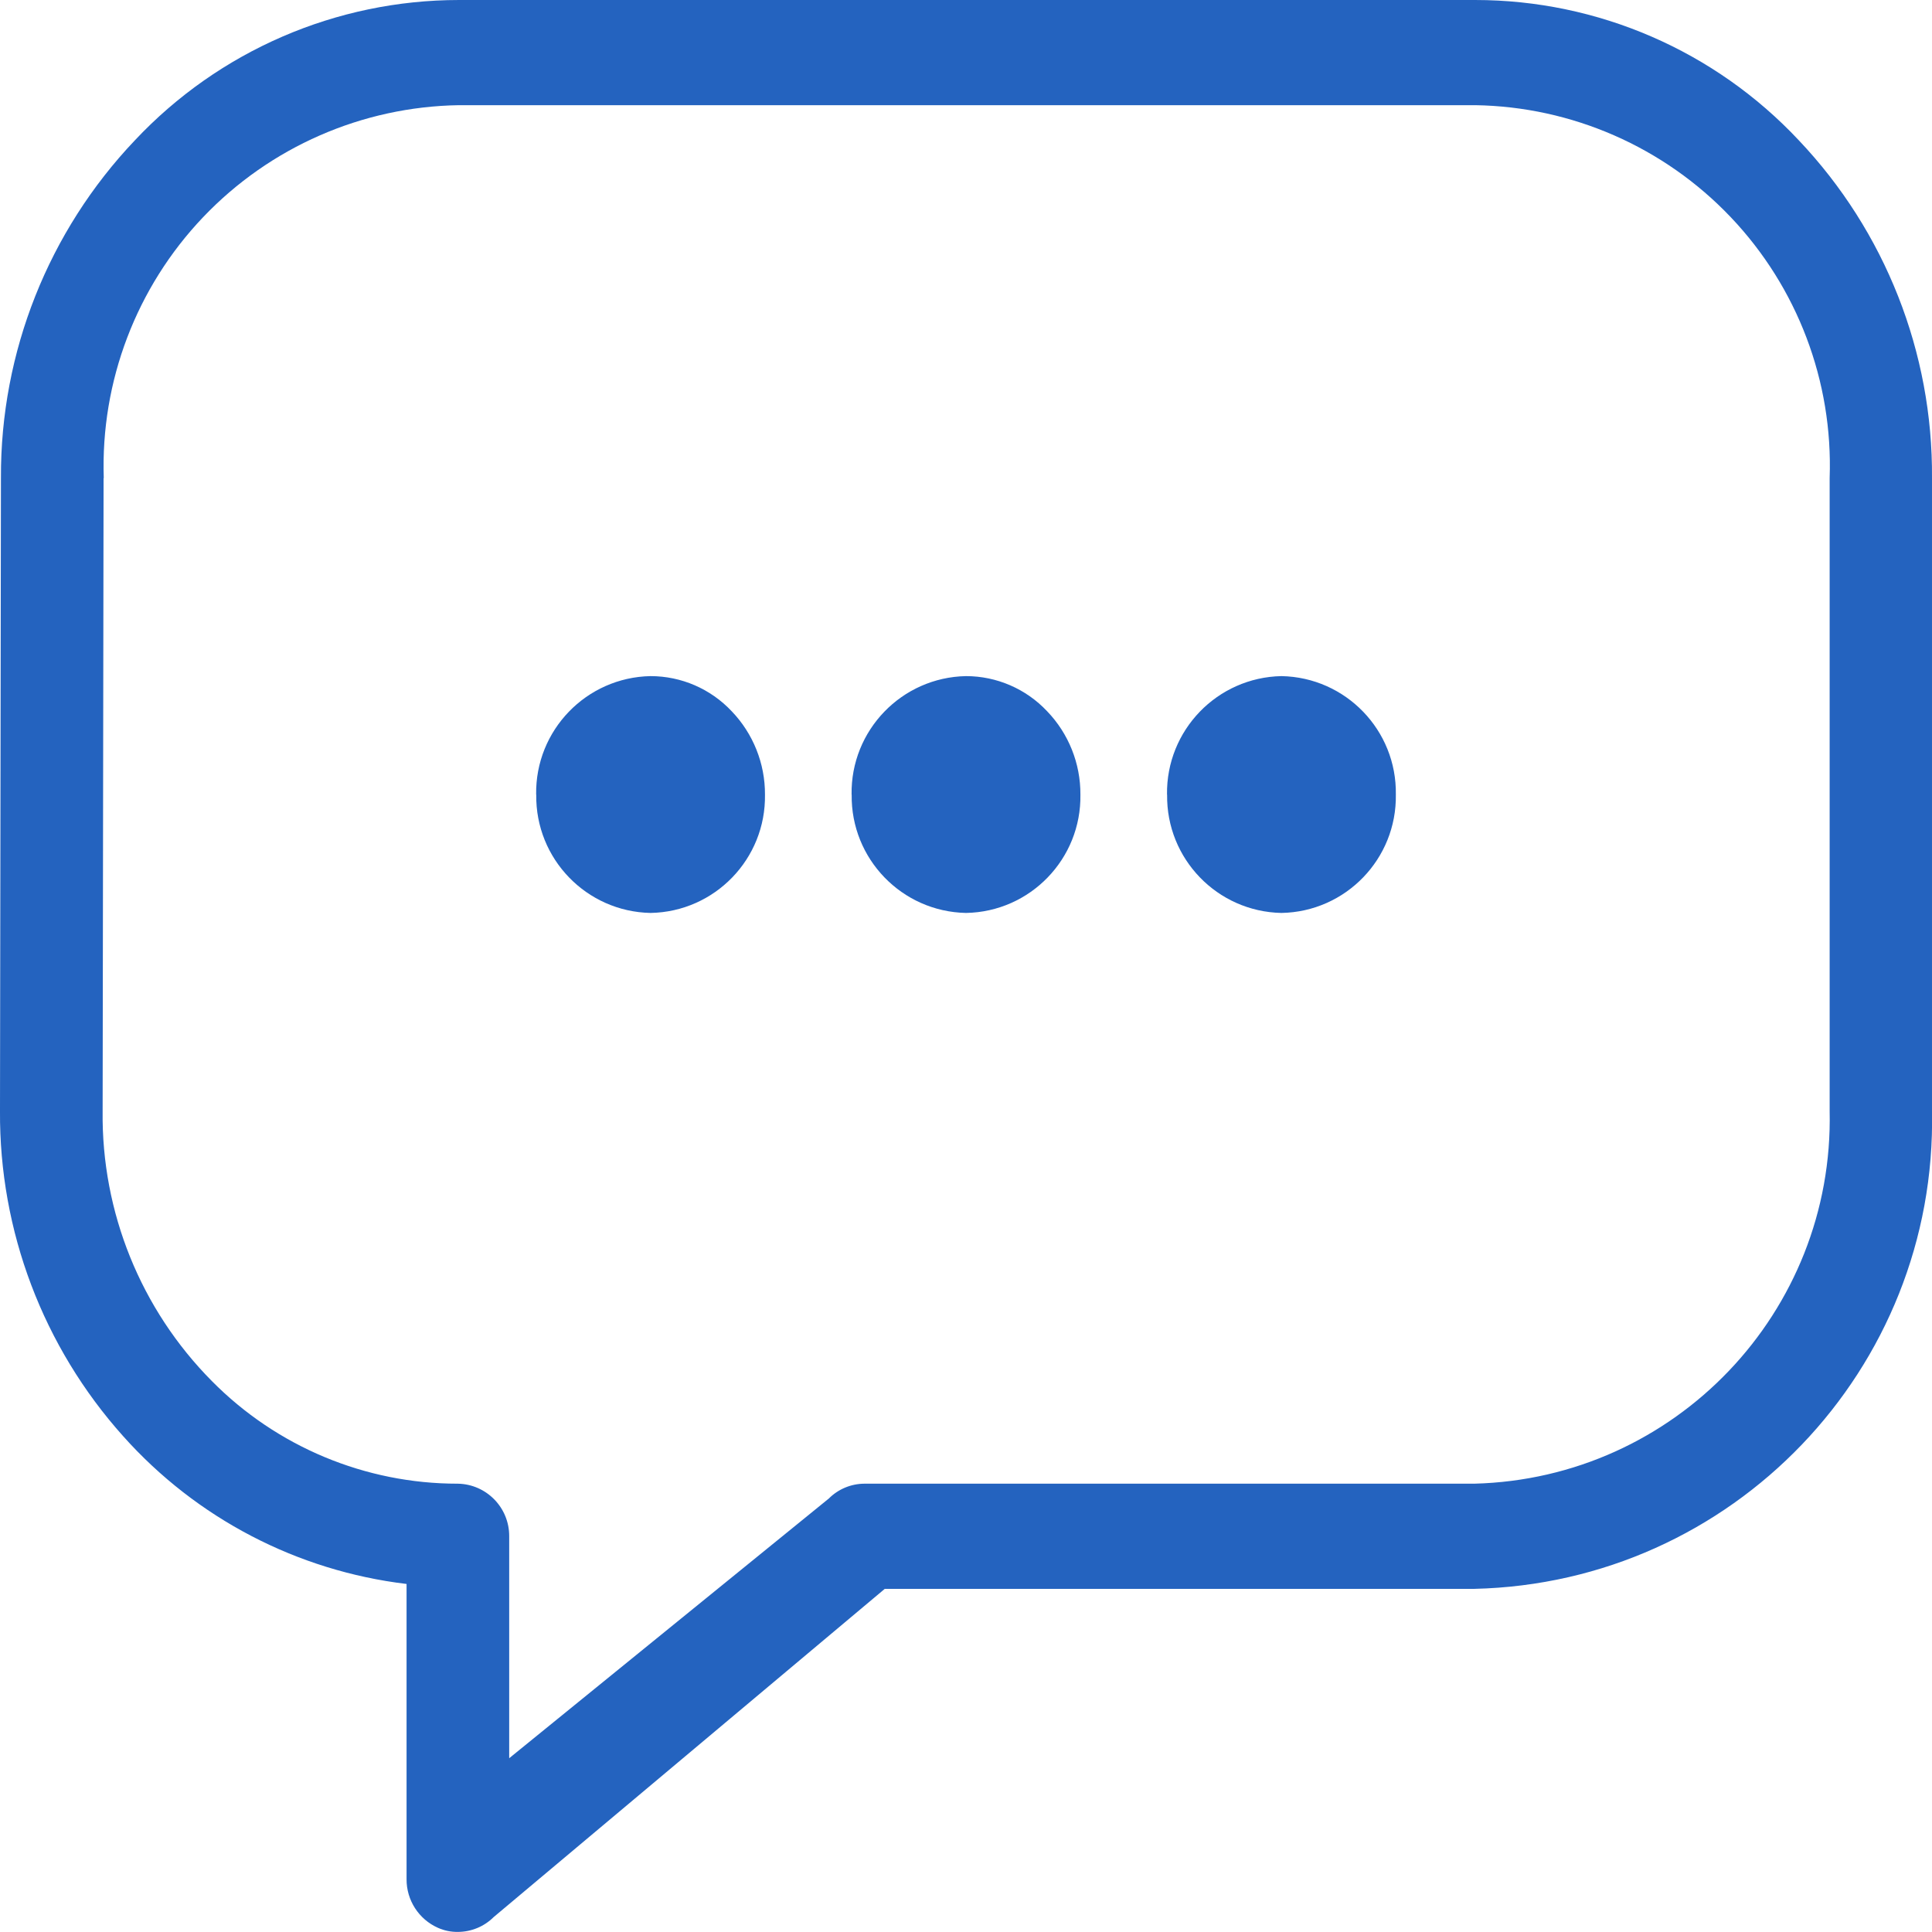
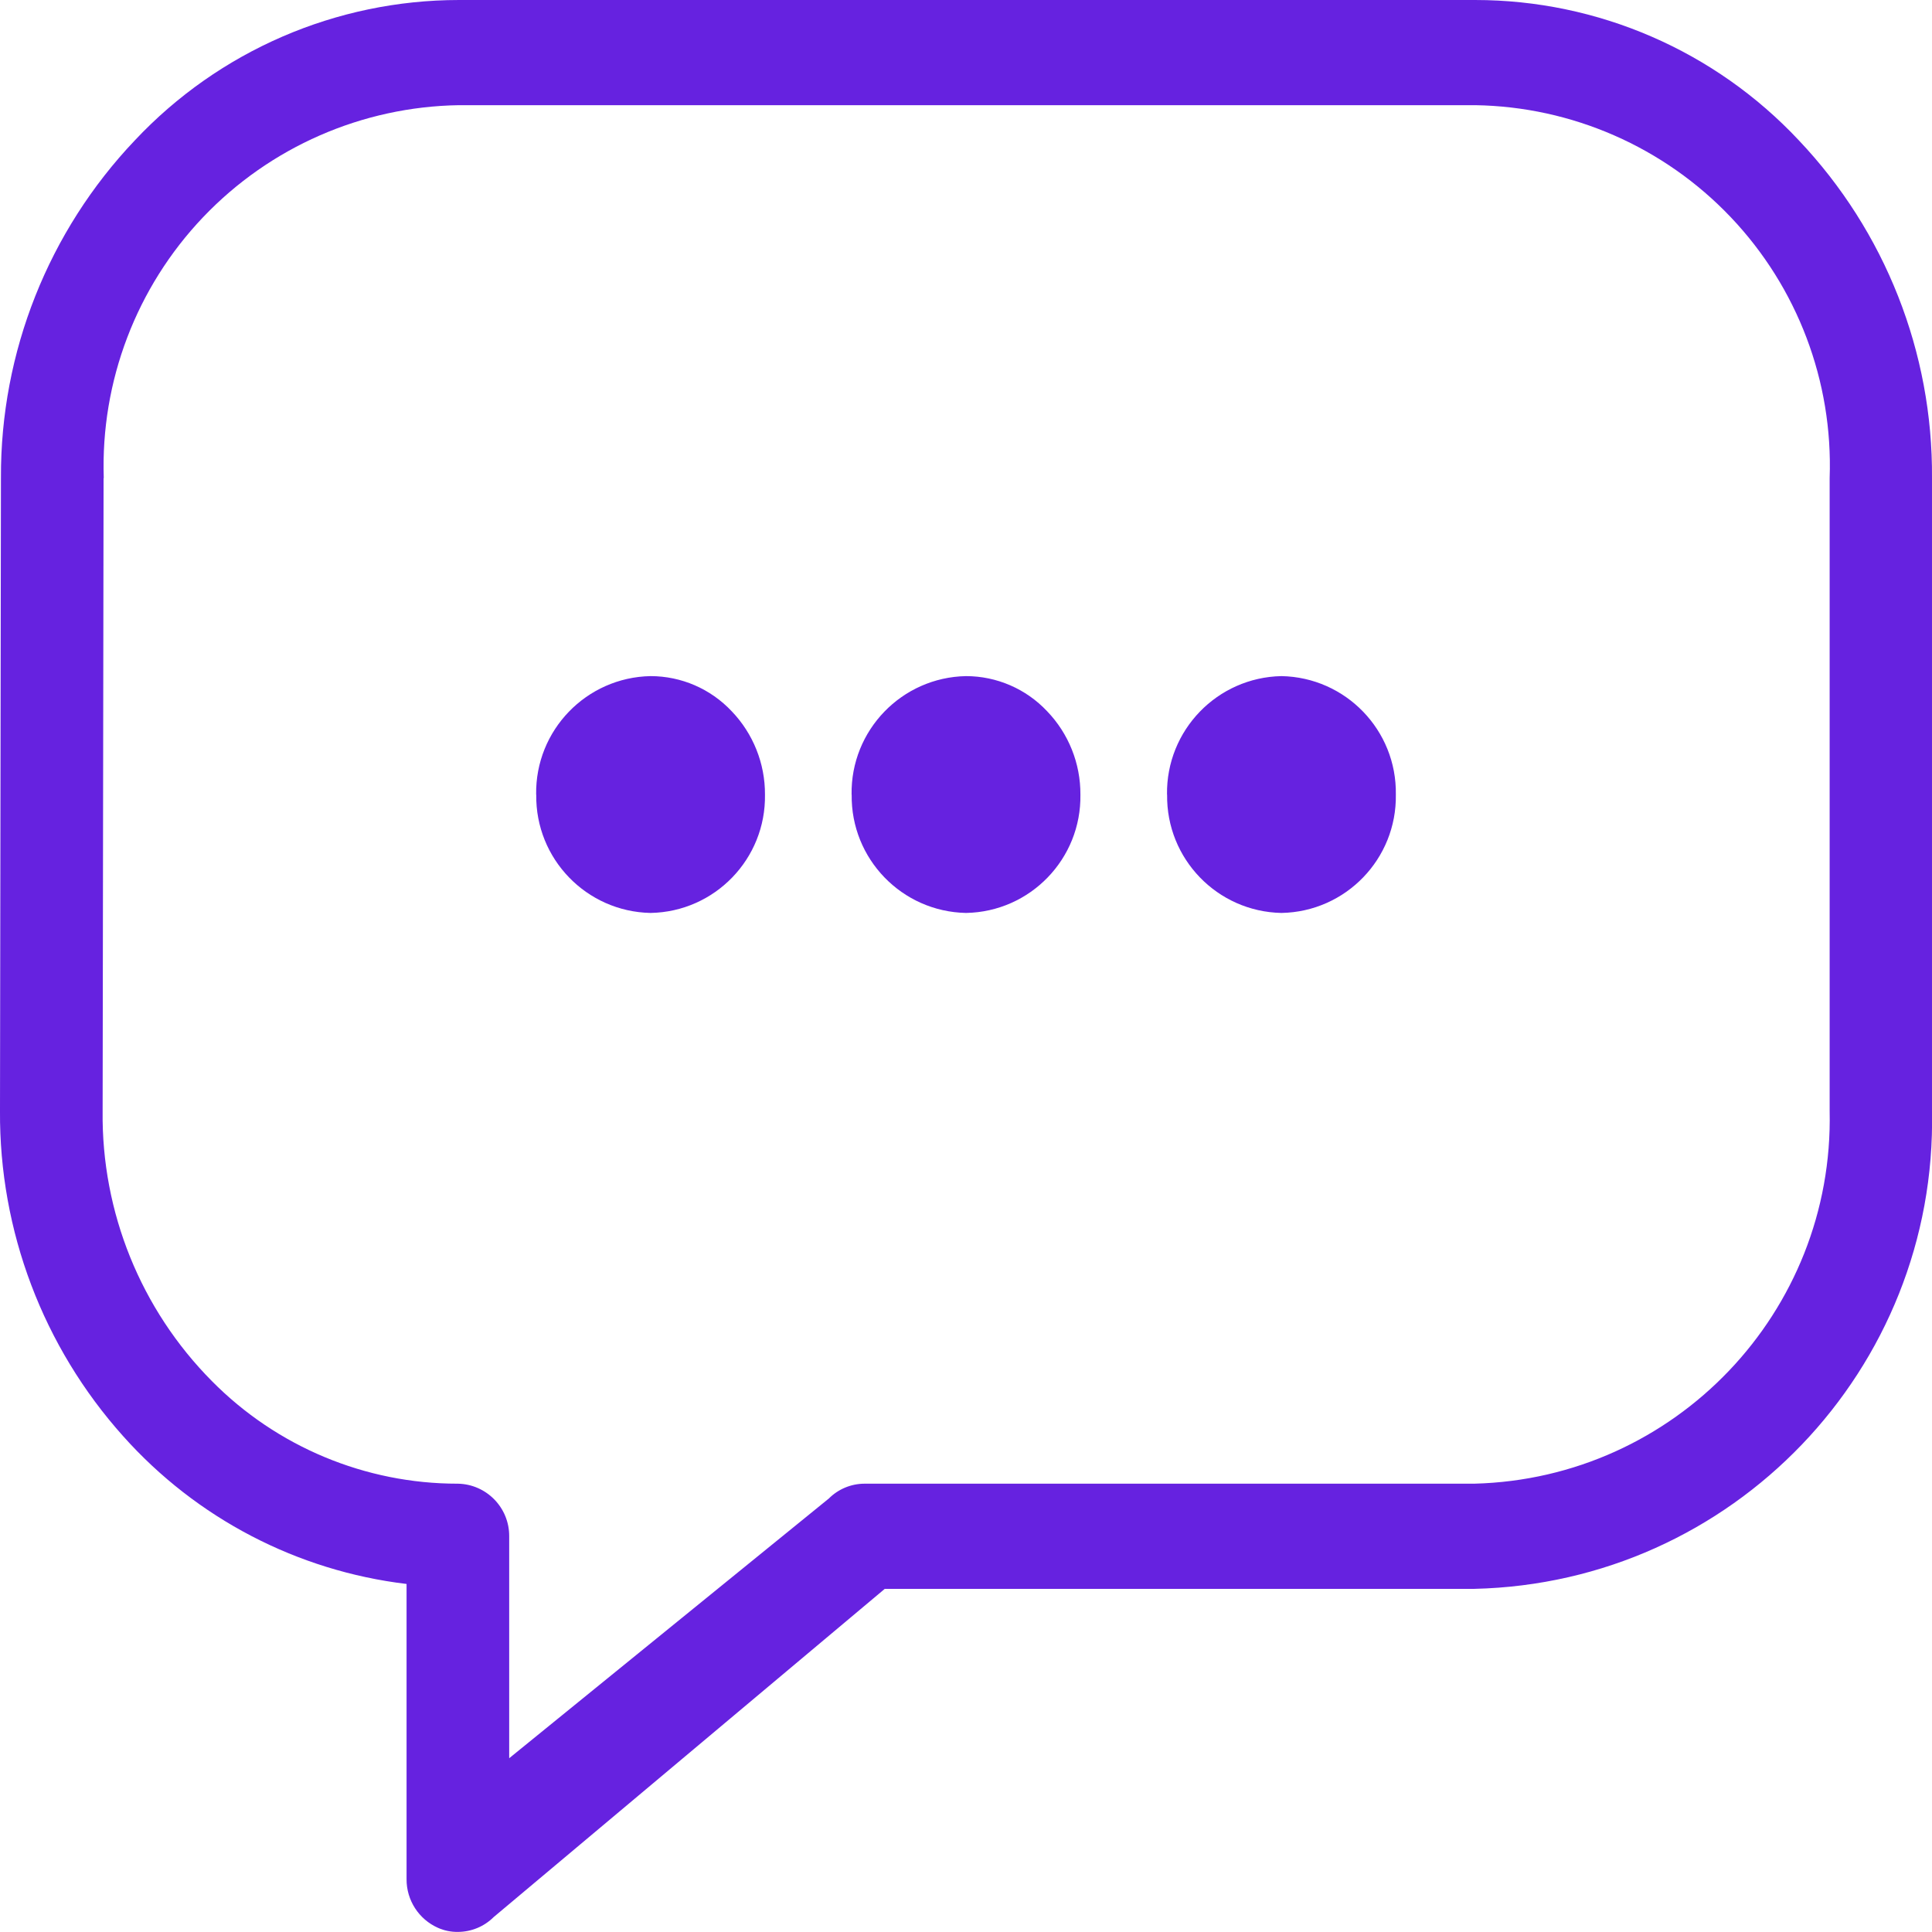
<svg xmlns="http://www.w3.org/2000/svg" width="20.5" height="20.5" viewBox="0 0 20.5 20.5">
-   <path id="Объединение_50" d="M-3110.353,11863.457a.561.561,0,0,1-.334-.517v-3.132a4.794,4.794,0,0,1-3.008-1.569,5.121,5.121,0,0,1-1.306-3.449l.01-6.721a5.166,5.166,0,0,1,1.421-3.579,4.72,4.72,0,0,1,3.439-1.489h10.783a4.706,4.706,0,0,1,3.434,1.489,5.155,5.155,0,0,1,1.413,3.584v6.716a4.972,4.972,0,0,1-4.857,5.07h-6.255l-4.149,3.482a.541.541,0,0,1-.381.158A.5.5,0,0,1-3110.353,11863.457Zm-3.549-15.383-.01,6.718a4,4,0,0,0,1.159,2.863,3.664,3.664,0,0,0,2.609,1.089.555.555,0,0,1,.546.558v2.355l3.392-2.756a.537.537,0,0,1,.376-.157h6.472a3.87,3.87,0,0,0,3.771-3.954v-6.716a3.822,3.822,0,0,0-3.761-3.957h-10.783A3.83,3.83,0,0,0-3113.9,11848.074Zm11.284,3.358a1.239,1.239,0,0,1,1.214-1.257,1.237,1.237,0,0,1,1.214,1.257,1.236,1.236,0,0,1-1.214,1.256A1.238,1.238,0,0,1-3102.617,11851.433Zm-3.347,0a1.238,1.238,0,0,1,1.214-1.257,1.183,1.183,0,0,1,.86.372,1.266,1.266,0,0,1,.354.885,1.236,1.236,0,0,1-1.214,1.256A1.238,1.238,0,0,1-3105.964,11851.433Zm-3.347,0a1.238,1.238,0,0,1,1.214-1.257,1.182,1.182,0,0,1,.86.372,1.268,1.268,0,0,1,.354.885,1.236,1.236,0,0,1-1.214,1.256A1.238,1.238,0,0,1-3109.311,11851.433Z" transform="translate(3115.001 -11843.001)" fill="#2463bf" />
+   <path id="Объединение_50" d="M-3110.353,11863.457a.561.561,0,0,1-.334-.517v-3.132a4.794,4.794,0,0,1-3.008-1.569,5.121,5.121,0,0,1-1.306-3.449l.01-6.721a5.166,5.166,0,0,1,1.421-3.579,4.72,4.72,0,0,1,3.439-1.489h10.783a4.706,4.706,0,0,1,3.434,1.489,5.155,5.155,0,0,1,1.413,3.584v6.716a4.972,4.972,0,0,1-4.857,5.07h-6.255l-4.149,3.482a.541.541,0,0,1-.381.158A.5.5,0,0,1-3110.353,11863.457Zm-3.549-15.383-.01,6.718a4,4,0,0,0,1.159,2.863,3.664,3.664,0,0,0,2.609,1.089.555.555,0,0,1,.546.558v2.355l3.392-2.756a.537.537,0,0,1,.376-.157h6.472a3.87,3.87,0,0,0,3.771-3.954v-6.716a3.822,3.822,0,0,0-3.761-3.957h-10.783A3.83,3.83,0,0,0-3113.9,11848.074Zm11.284,3.358a1.239,1.239,0,0,1,1.214-1.257,1.237,1.237,0,0,1,1.214,1.257,1.236,1.236,0,0,1-1.214,1.256A1.238,1.238,0,0,1-3102.617,11851.433Zm-3.347,0a1.238,1.238,0,0,1,1.214-1.257,1.183,1.183,0,0,1,.86.372,1.266,1.266,0,0,1,.354.885,1.236,1.236,0,0,1-1.214,1.256A1.238,1.238,0,0,1-3105.964,11851.433Zm-3.347,0a1.238,1.238,0,0,1,1.214-1.257,1.182,1.182,0,0,1,.86.372,1.268,1.268,0,0,1,.354.885,1.236,1.236,0,0,1-1.214,1.256A1.238,1.238,0,0,1-3109.311,11851.433Z" transform="translate(3115.001 -11843.001)" fill="rgb(102, 34, 224)" />
</svg>
